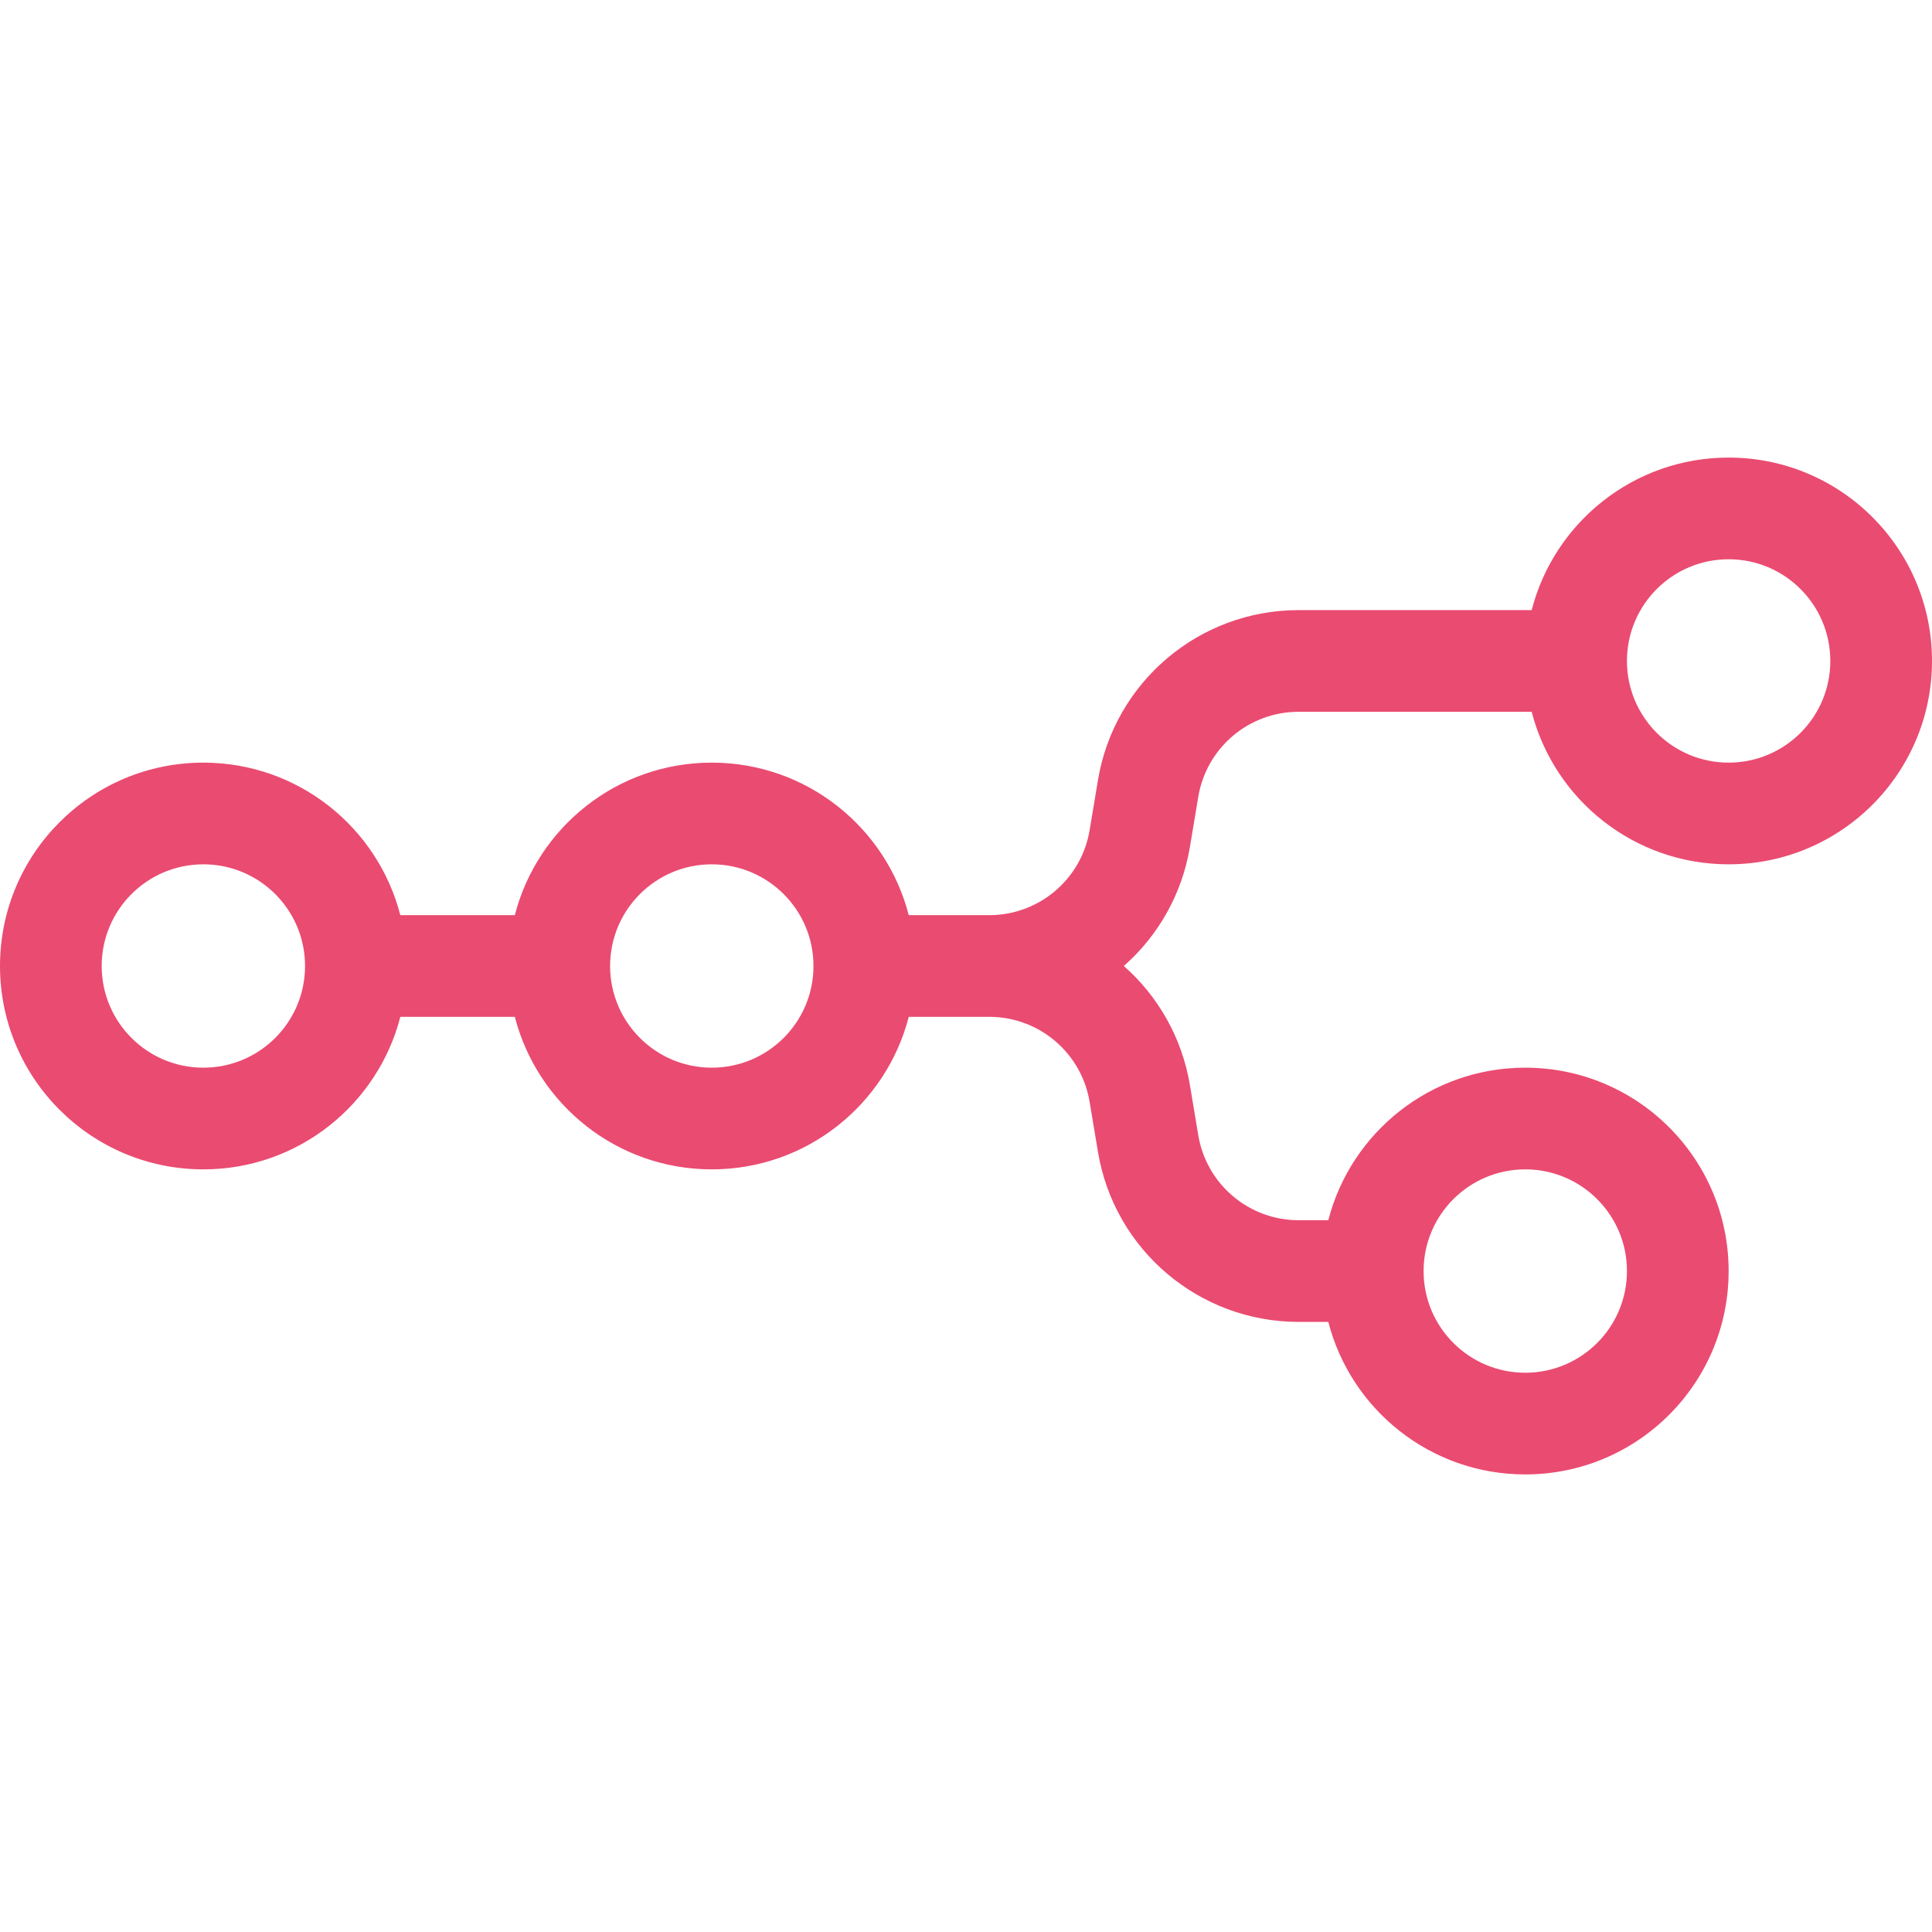
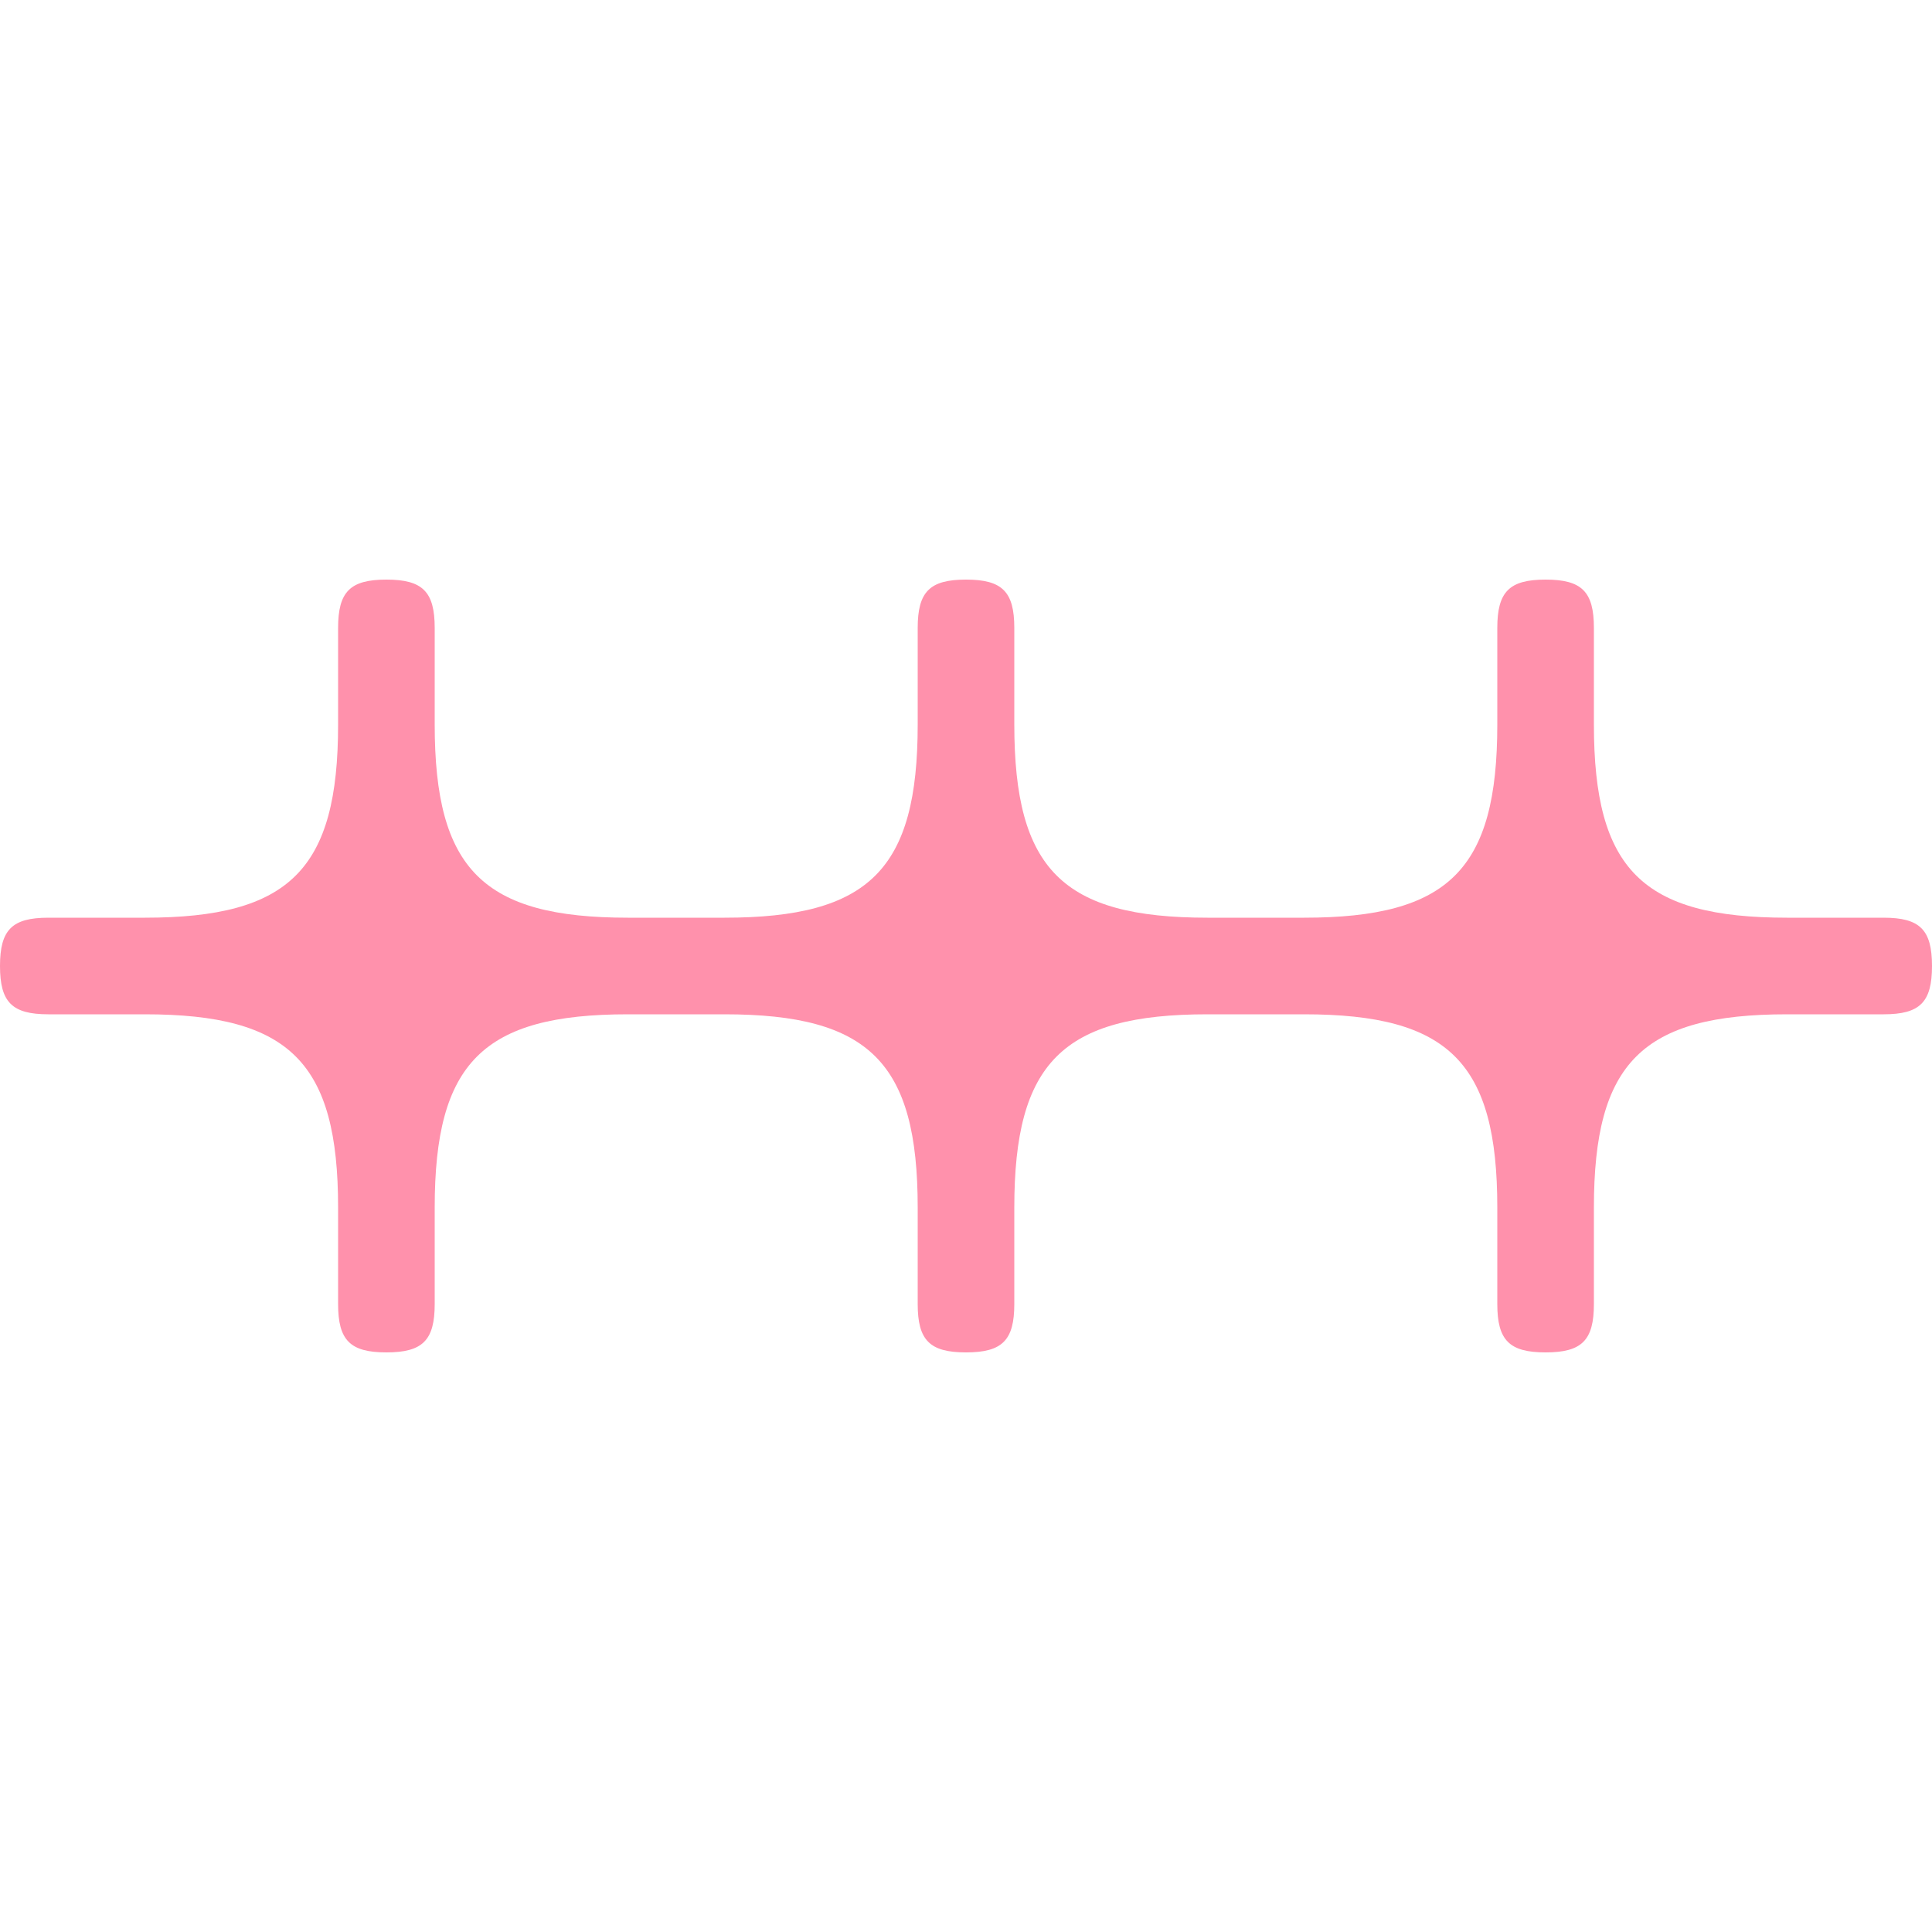
- <svg xmlns="http://www.w3.org/2000/svg" width="32" height="32" viewBox="0 0 304 160" fill="none">
-   <path fill-rule="evenodd" clip-rule="evenodd" d="M272 64C257.089 64 244.561 53.802 241.008 40H204.331C196.51 40 189.835 45.655 188.549 53.37L187.234 61.261C185.985 68.753 182.195 75.274 176.835 80C182.195 84.726 185.985 91.247 187.234 98.739L188.549 106.63C189.835 114.345 196.51 120 204.331 120H209.008C212.561 106.198 225.089 96 240 96C257.673 96 272 110.327 272 128C272 145.673 257.673 160 240 160C225.089 160 212.56 149.802 209.008 136H204.331C188.688 136 175.338 124.691 172.766 109.261L171.451 101.37C170.165 93.655 163.49 88 155.669 88H142.992C139.44 101.802 126.911 112 112 112C97.089 112 84.561 101.802 81.008 88H62.992C59.44 101.802 46.911 112 32 112C14.327 112 0 97.673 0 80C0 62.327 14.327 48 32 48C46.911 48 59.44 58.198 62.992 72H81.008C84.561 58.198 97.089 48 112 48C126.911 48 139.44 58.198 142.992 72H155.669C163.49 72 170.165 66.345 171.451 58.63L172.766 50.739C175.338 35.309 188.688 24 204.331 24L241.008 24C244.56 10.198 257.089 0 272 0C289.673 0 304 14.327 304 32C304 49.673 289.673 64 272 64ZM272 48C280.837 48 288 40.837 288 32C288 23.163 280.837 16 272 16C263.163 16 256 23.163 256 32C256 40.837 263.163 48 272 48ZM32 96C40.837 96 48 88.837 48 80C48 71.163 40.837 64 32 64C23.163 64 16 71.163 16 80C16 88.837 23.163 96 32 96ZM128 80C128 88.837 120.837 96 112 96C103.163 96 96 88.837 96 80C96 71.163 103.163 64 112 64C120.837 64 128 71.163 128 80ZM256 128C256 136.837 248.837 144 240 144C231.163 144 224 136.837 224 128C224 119.163 231.163 112 240 112C248.837 112 256 119.163 256 128Z" fill="#EA4B71" />
+ <svg xmlns="http://www.w3.org/2000/svg" width="32" height="32" viewBox="0 0 240 96" fill="none">
+   <path d="M48 96C52.5 96 54 94.5 54 90V78C54 60 60 54 78 54H90C108 54 114 60 114 78V90C114 94.5 115.5 96 120 96C124.5 96 126 94.5 126 90V78C126 60 132 54 150 54H162C180 54 186 60 186 78V90C186 94.5 187.5 96 192 96C196.5 96 198 94.5 198 90V78C198 60 204 54 222 54H234C238.5 54 240 52.5 240 48C240 43.5 238.5 42 234 42H222C204 42 198 36 198 18V6C198 1.5 196.5 0 192 0C187.5 0 186 1.5 186 6V18C186 36 180 42 162 42H150C132 42 126 36 126 18V6C126 1.5 124.5 0 120 0C115.5 0 114 1.5 114 6V18C114 36 108 42 90 42H78C60 42 54 36 54 18V6C54 1.5 52.5 0 48 0C43.5 0 42 1.5 42 6V18C42 36 36 42 18 42H6C1.5 42 0 43.5 0 48C0 52.5 1.5 54 6 54H18C36 54 42 60 42 78V90C42 94.5 43.5 96 48 96Z" fill="#FF91AC" />
</svg>
